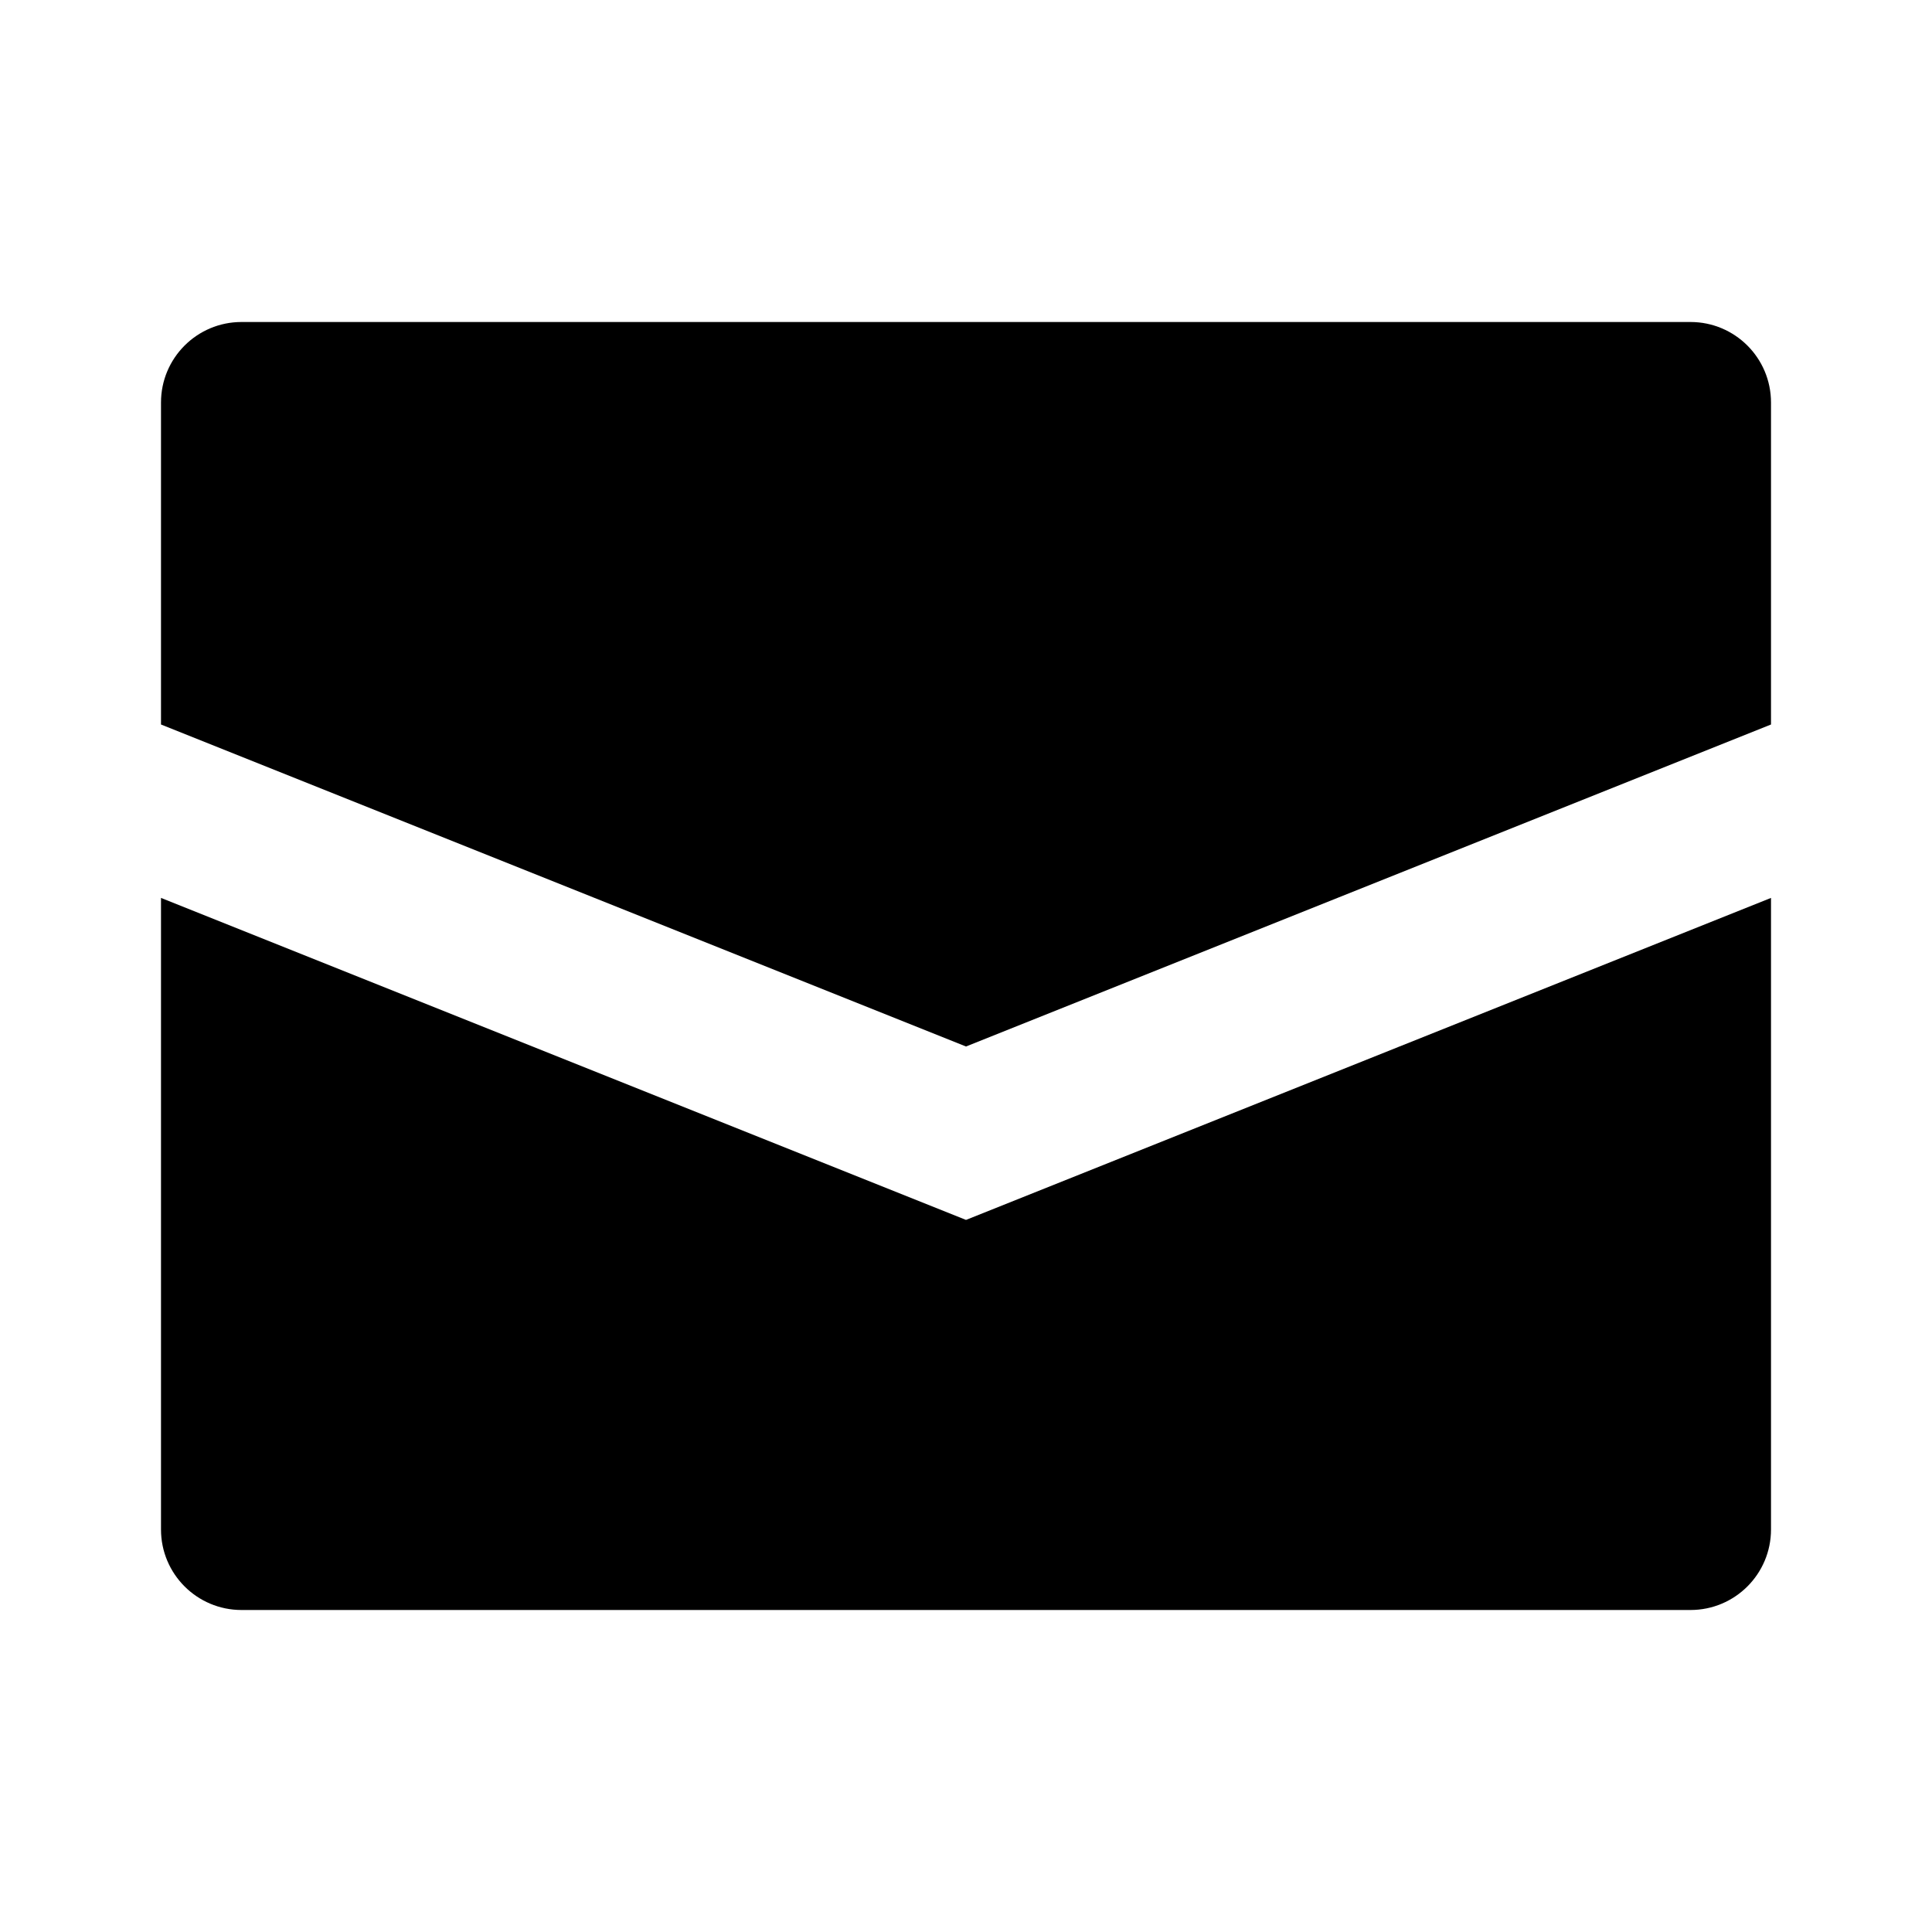
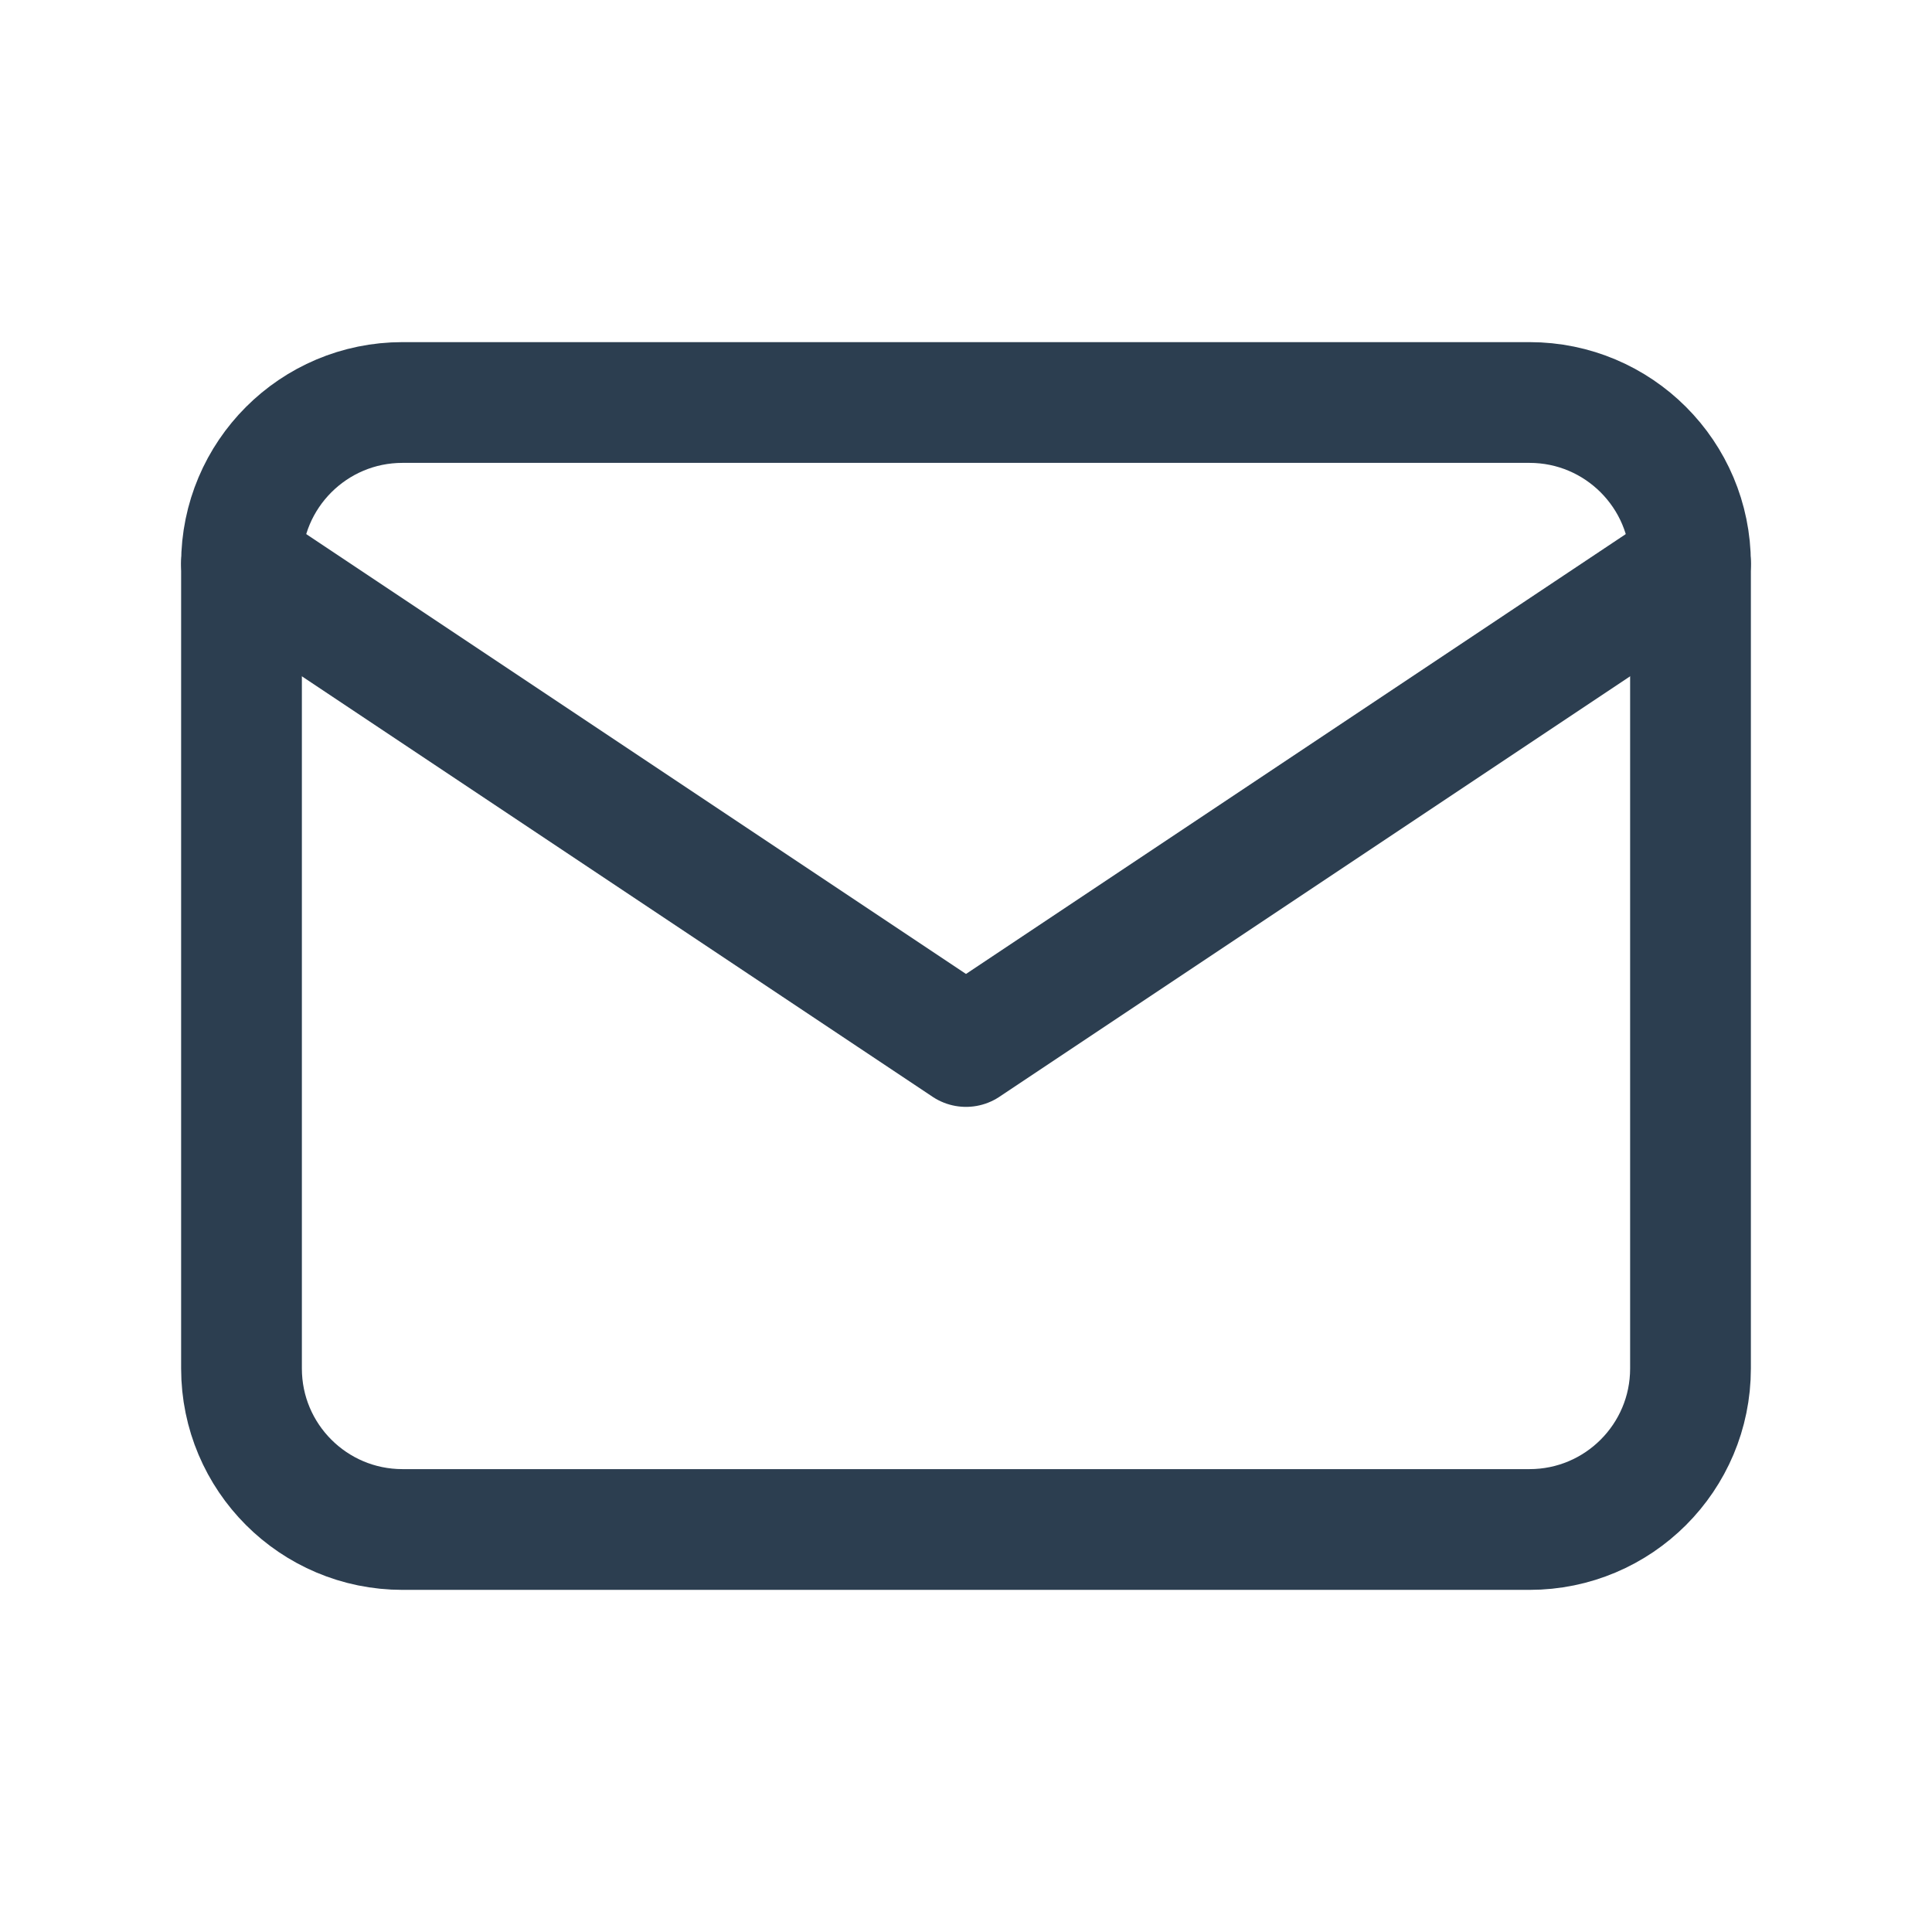
- <svg xmlns="http://www.w3.org/2000/svg" fill="#000000" width="800px" height="800px" viewBox="0 0 24 24">
-   <path d="M22,5V9L12,13,2,9V5A1,1,0,0,1,3,4H21A1,1,0,0,1,22,5ZM2,11.154V19a1,1,0,0,0,1,1H21a1,1,0,0,0,1-1V11.154l-10,4Z" />
+ <svg xmlns="http://www.w3.org/2000/svg" class="icon icon-tabler icon-tabler-mail" width="44" height="44" viewBox="0 0 24 24" stroke-width="1.5" stroke="#2c3e50" fill="none" stroke-linecap="round" stroke-linejoin="round">
+   <path stroke="none" d="M0 0h24v24H0z" fill="none" />
+   <rect x="3" y="5" width="18" height="14" rx="2" />
+   <polyline points="3 7 12 13 21 7" />
</svg>
